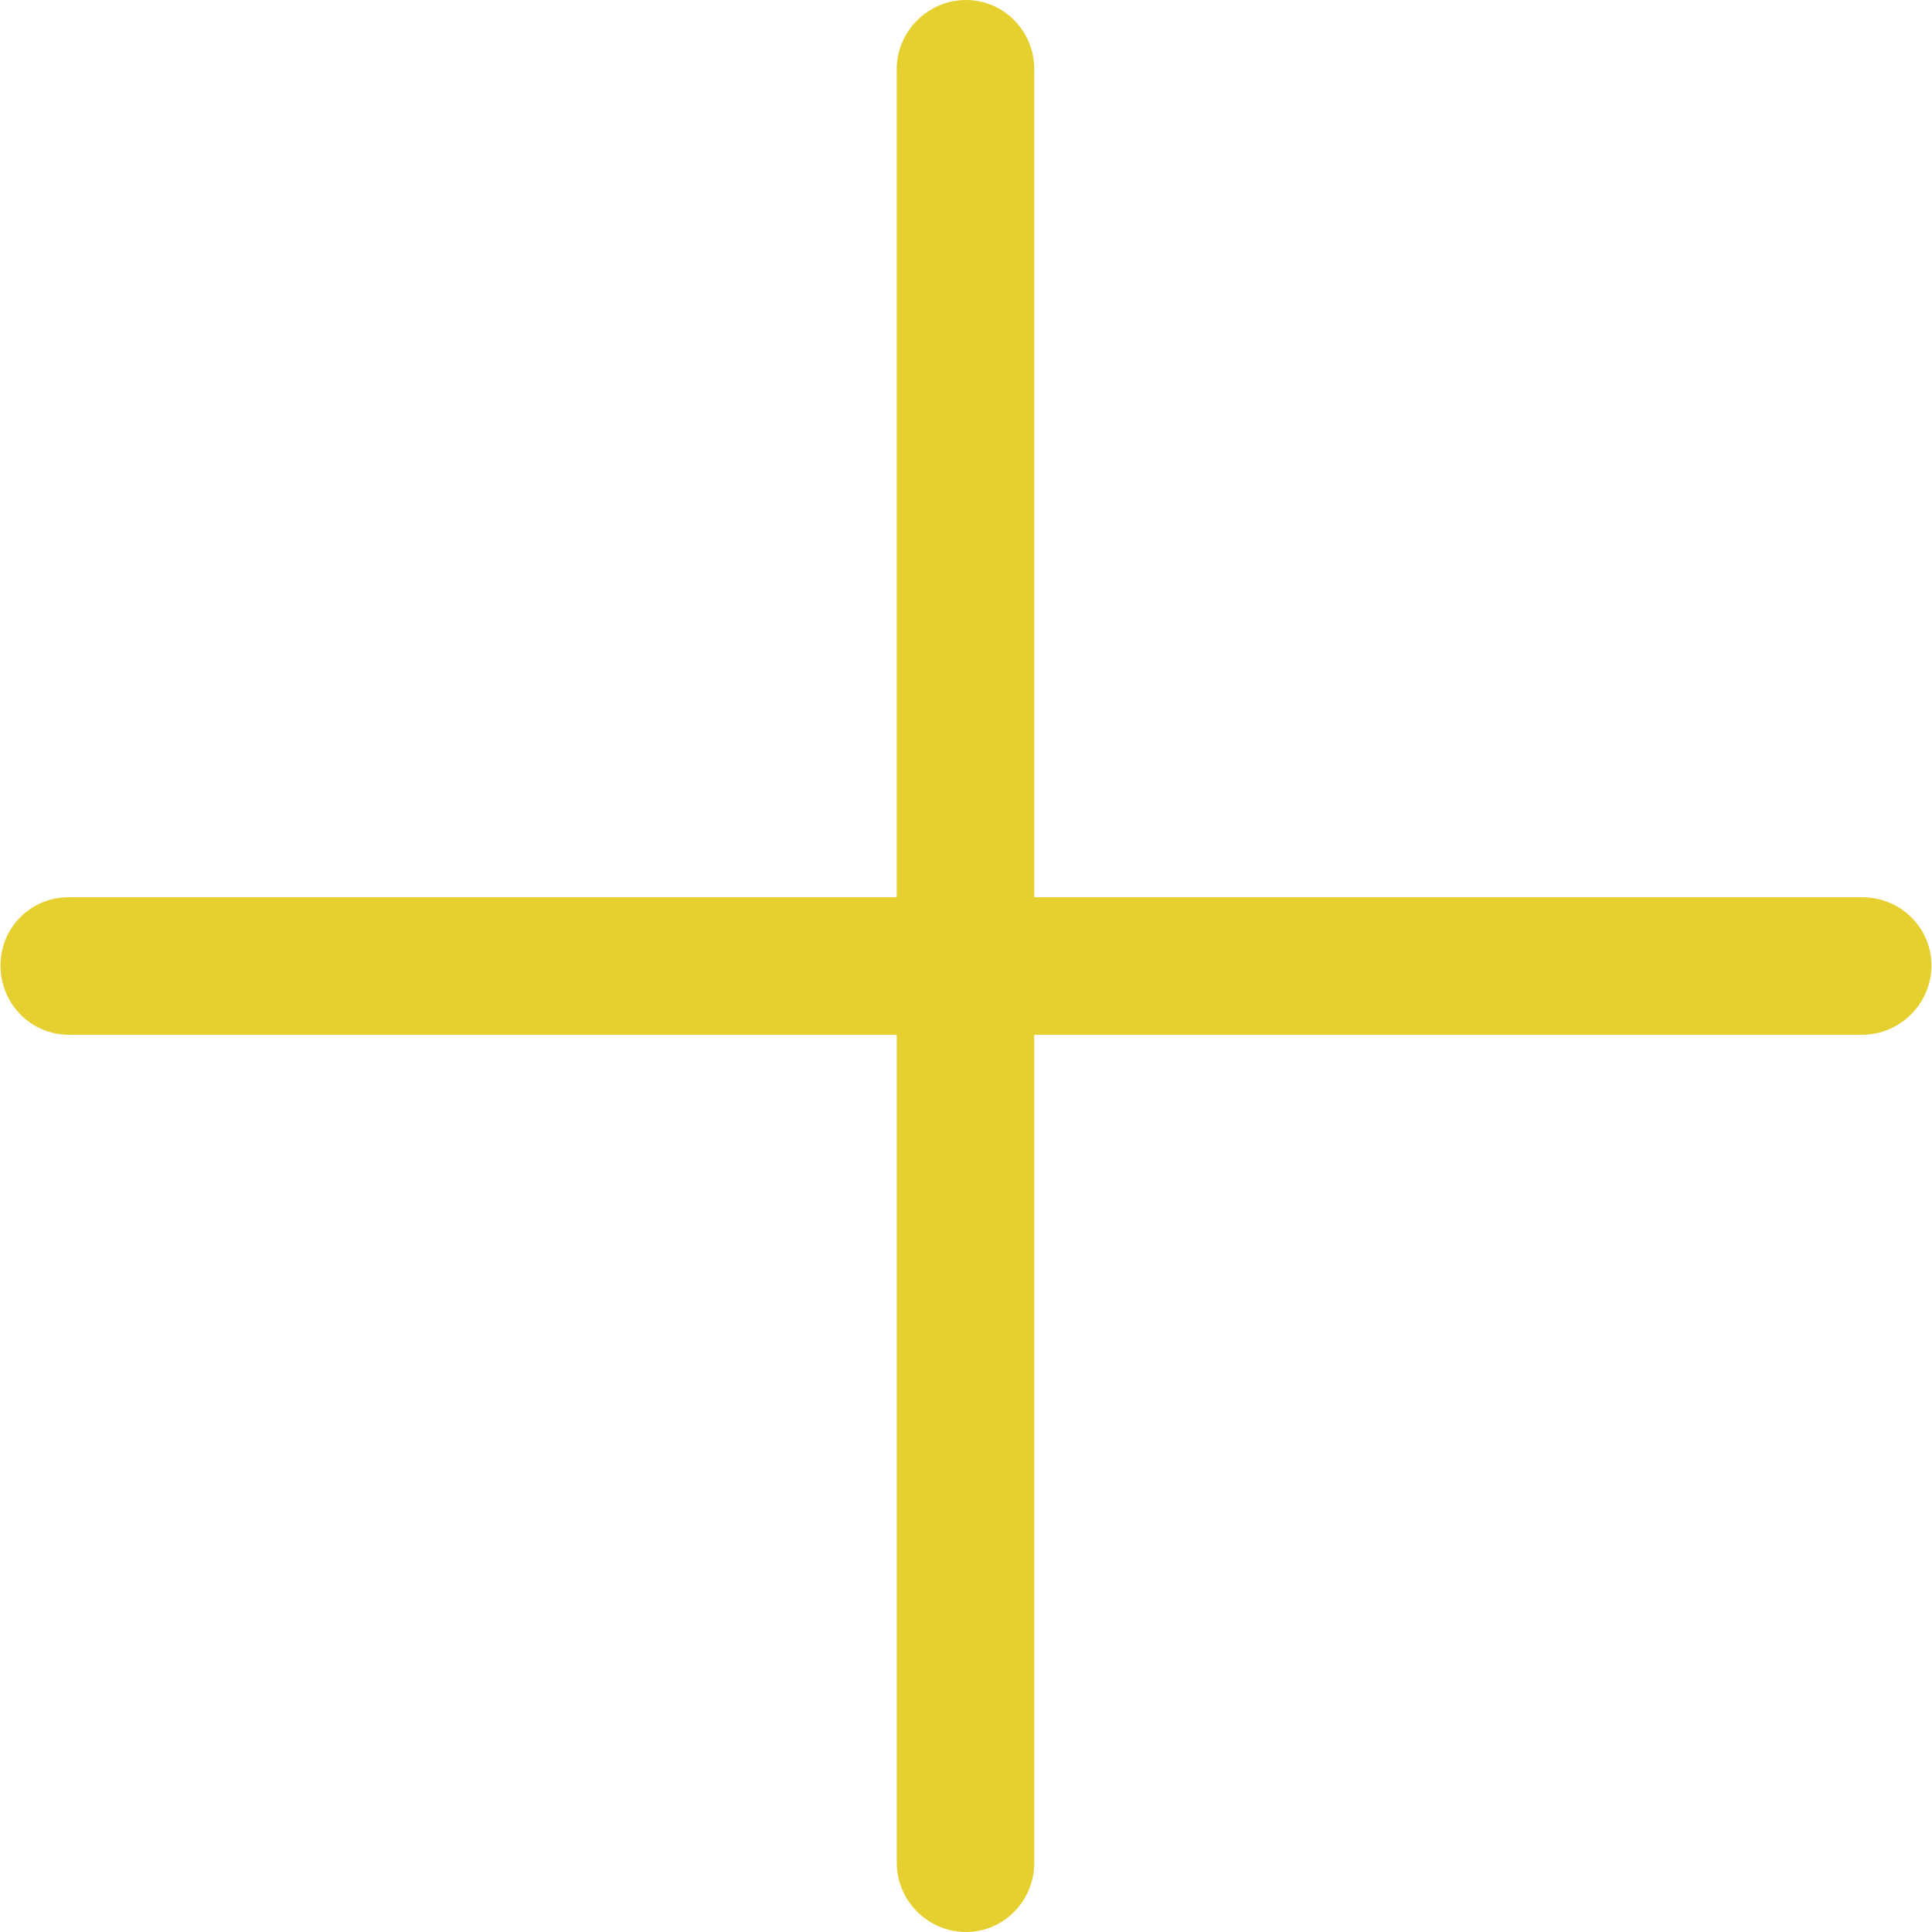
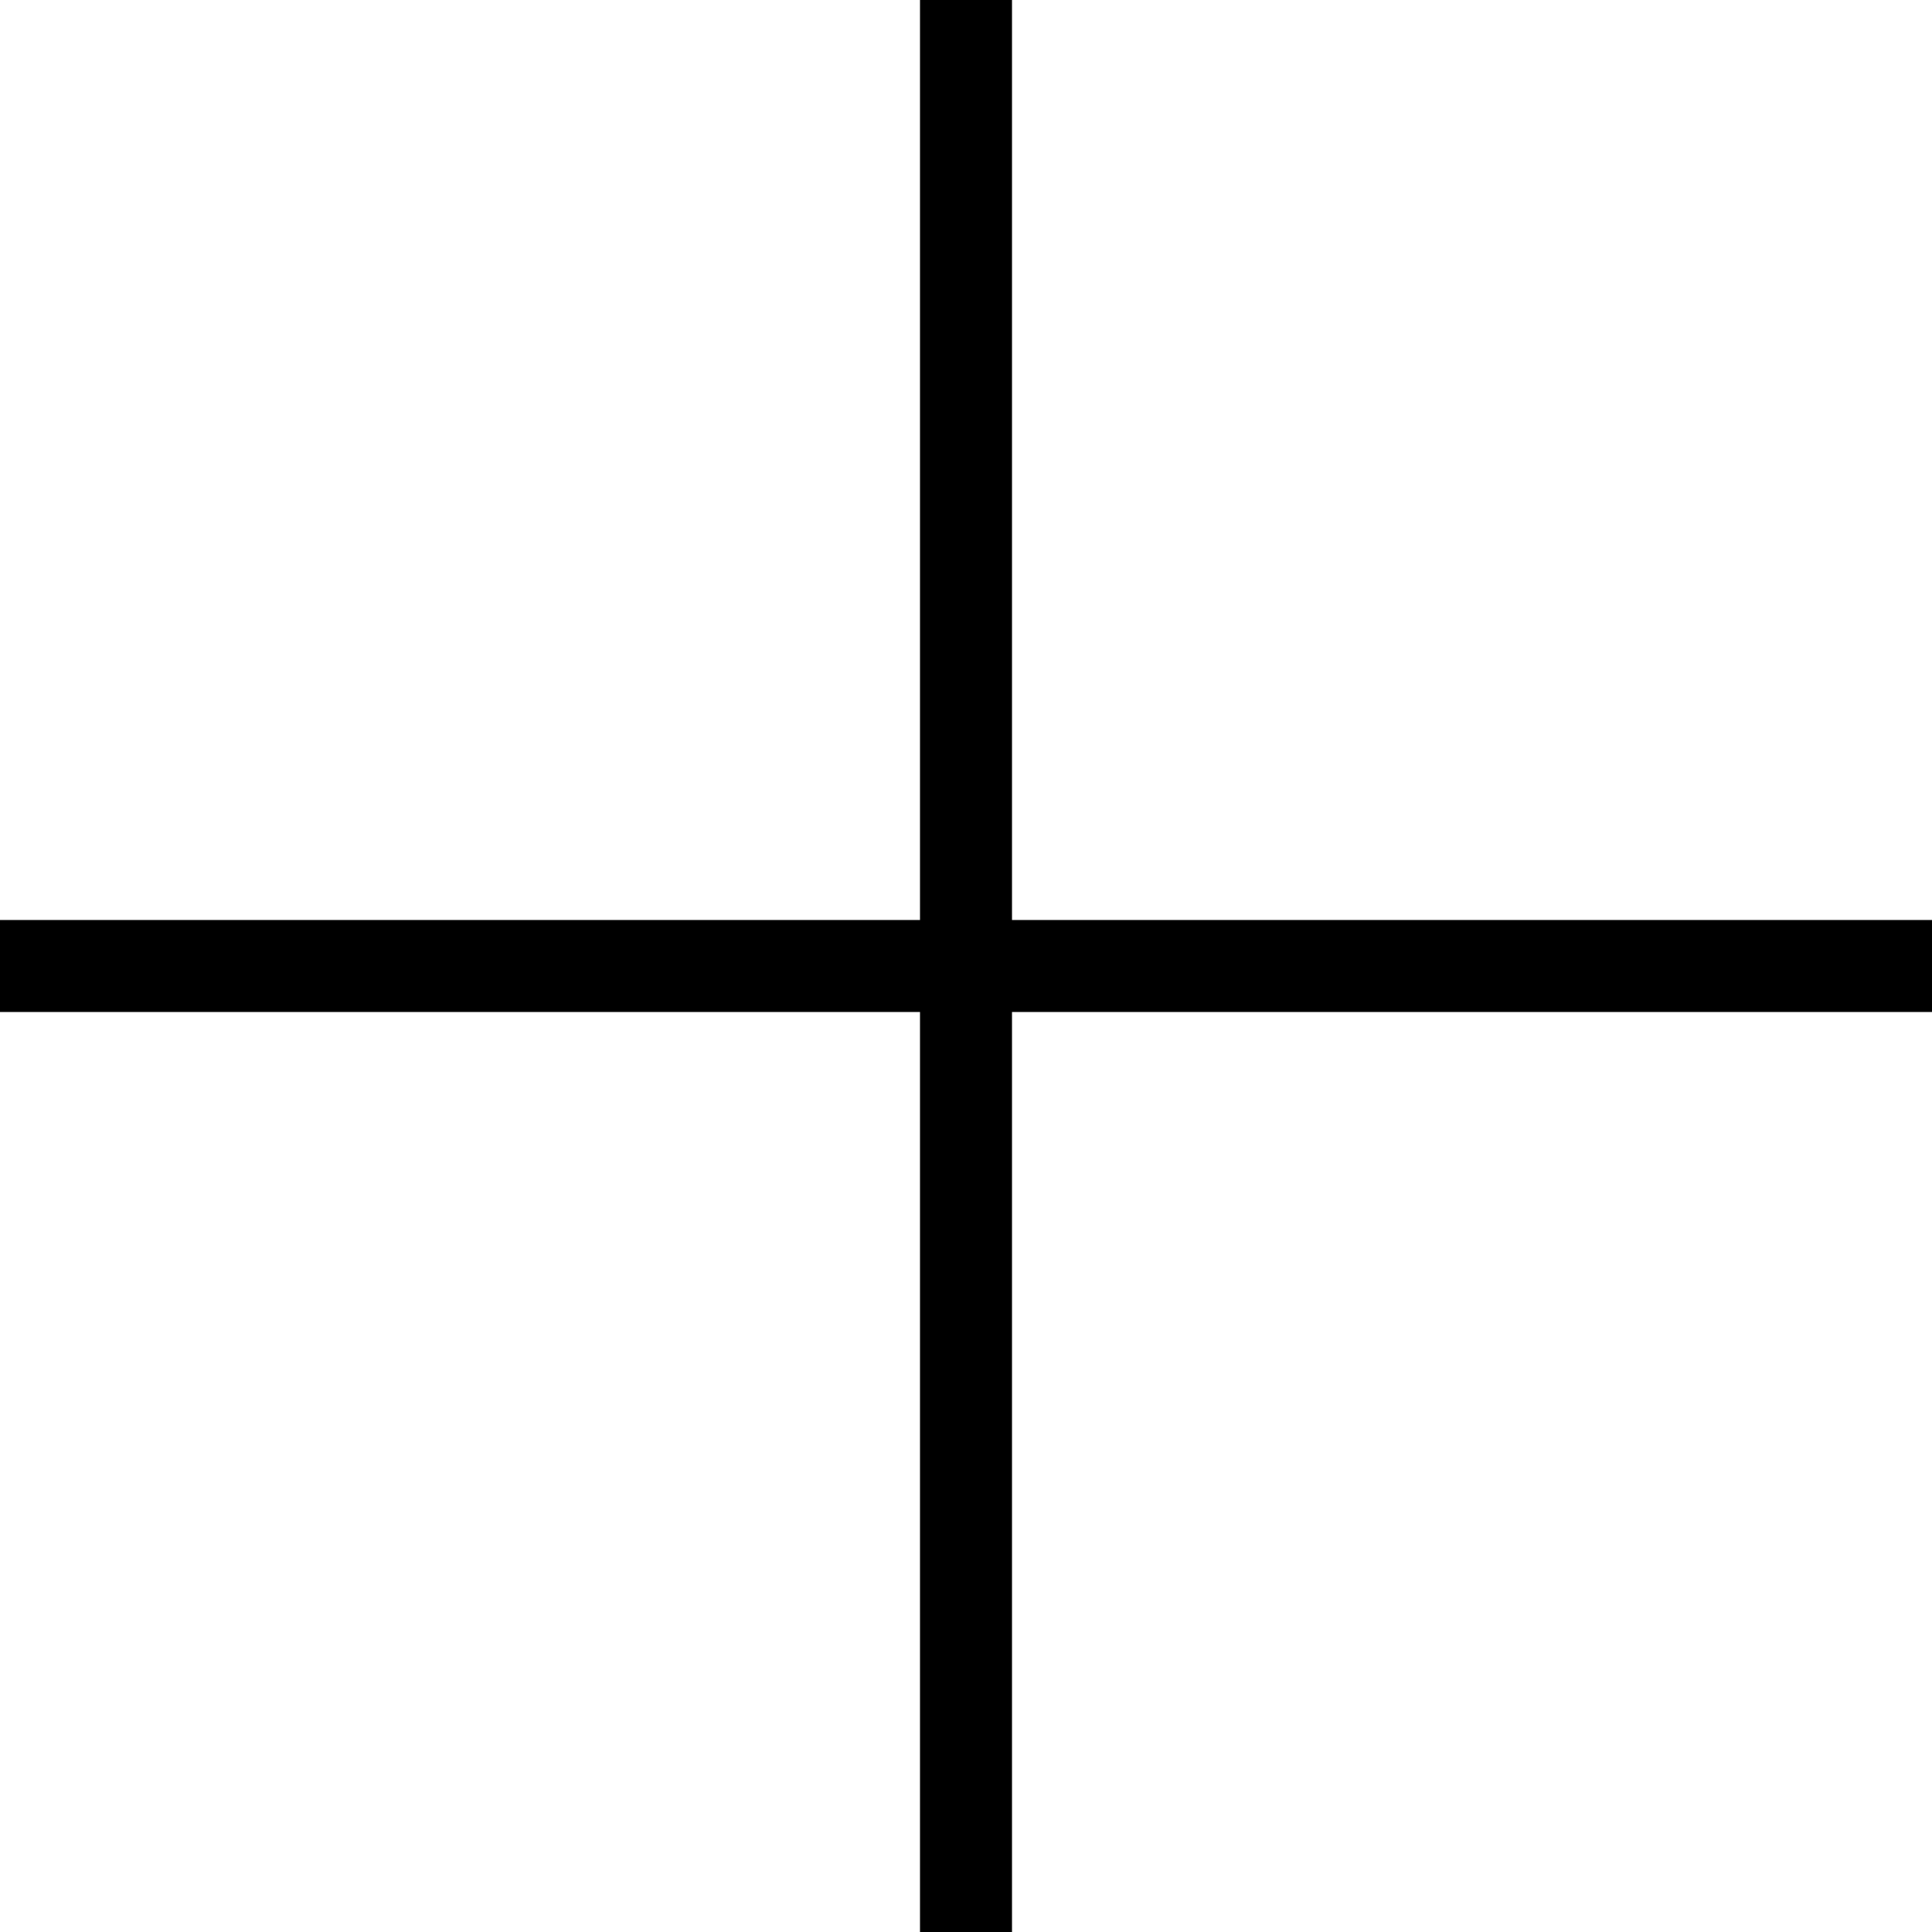
- <svg xmlns="http://www.w3.org/2000/svg" version="1.1" id="Capa_1" x="0px" y="0px" viewBox="0 0 31.444 31.444" style="enable-background:new 0 0 31.444 31.444;" xml:space="preserve" width="512px" height="512px">
-   <path d="M1.119,16.841c-0.619,0-1.111-0.508-1.111-1.127c0-0.619,0.492-1.111,1.111-1.111h13.475V1.127  C14.595,0.508,15.103,0,15.722,0c0.619,0,1.111,0.508,1.111,1.127v13.476h13.475c0.619,0,1.127,0.492,1.127,1.111  c0,0.619-0.508,1.127-1.127,1.127H16.833v13.476c0,0.619-0.492,1.127-1.111,1.127c-0.619,0-1.127-0.508-1.127-1.127V16.841H1.119z" fill="#e6d030" />
+ <svg xmlns="http://www.w3.org/2000/svg" version="1.1" id="Capa_1" x="0px" y="0px" viewBox="0 0 42 42" style="enable-background:new 0 0 42 42;" xml:space="preserve">
+   <polygon points="42,20 22,20 22,0 20,0 20,20 0,20 0,22 20,22 20,42 22,42 22,22 42,22 " />
  <g>
</g>
  <g>
</g>
  <g>
</g>
  <g>
</g>
  <g>
</g>
  <g>
</g>
  <g>
</g>
  <g>
</g>
  <g>
</g>
  <g>
</g>
  <g>
</g>
  <g>
</g>
  <g>
</g>
  <g>
</g>
  <g>
</g>
</svg>
